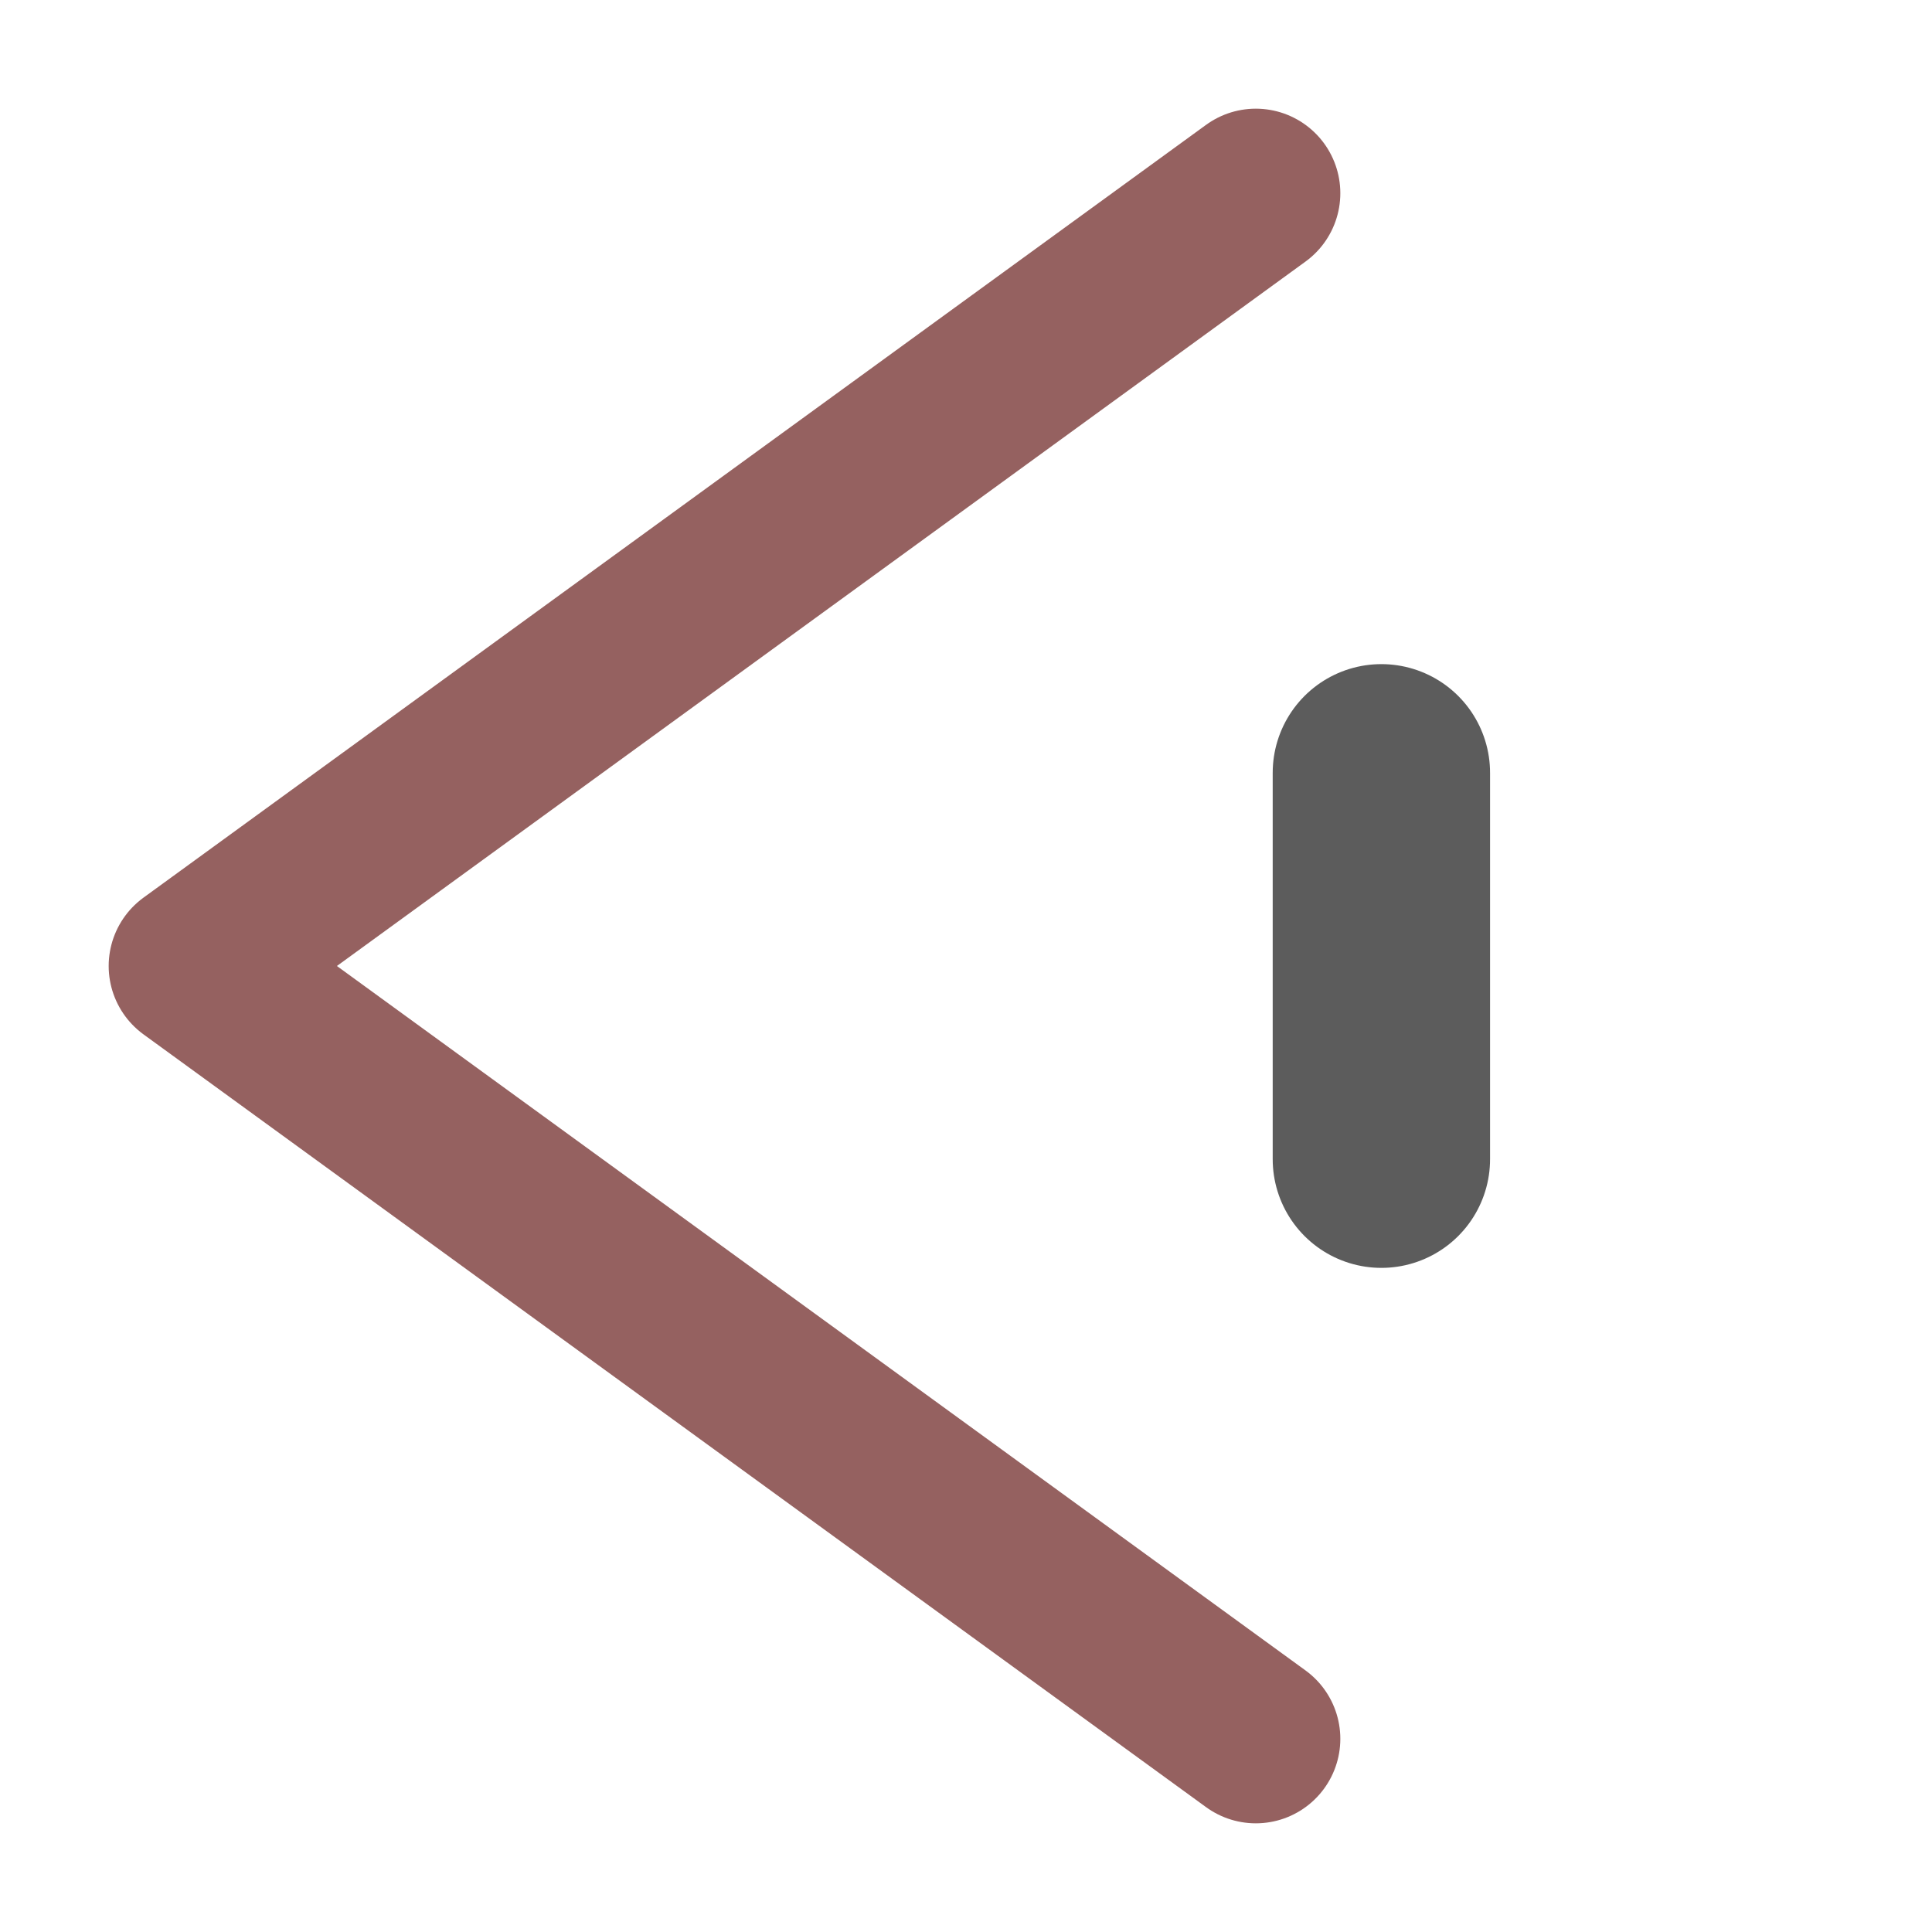
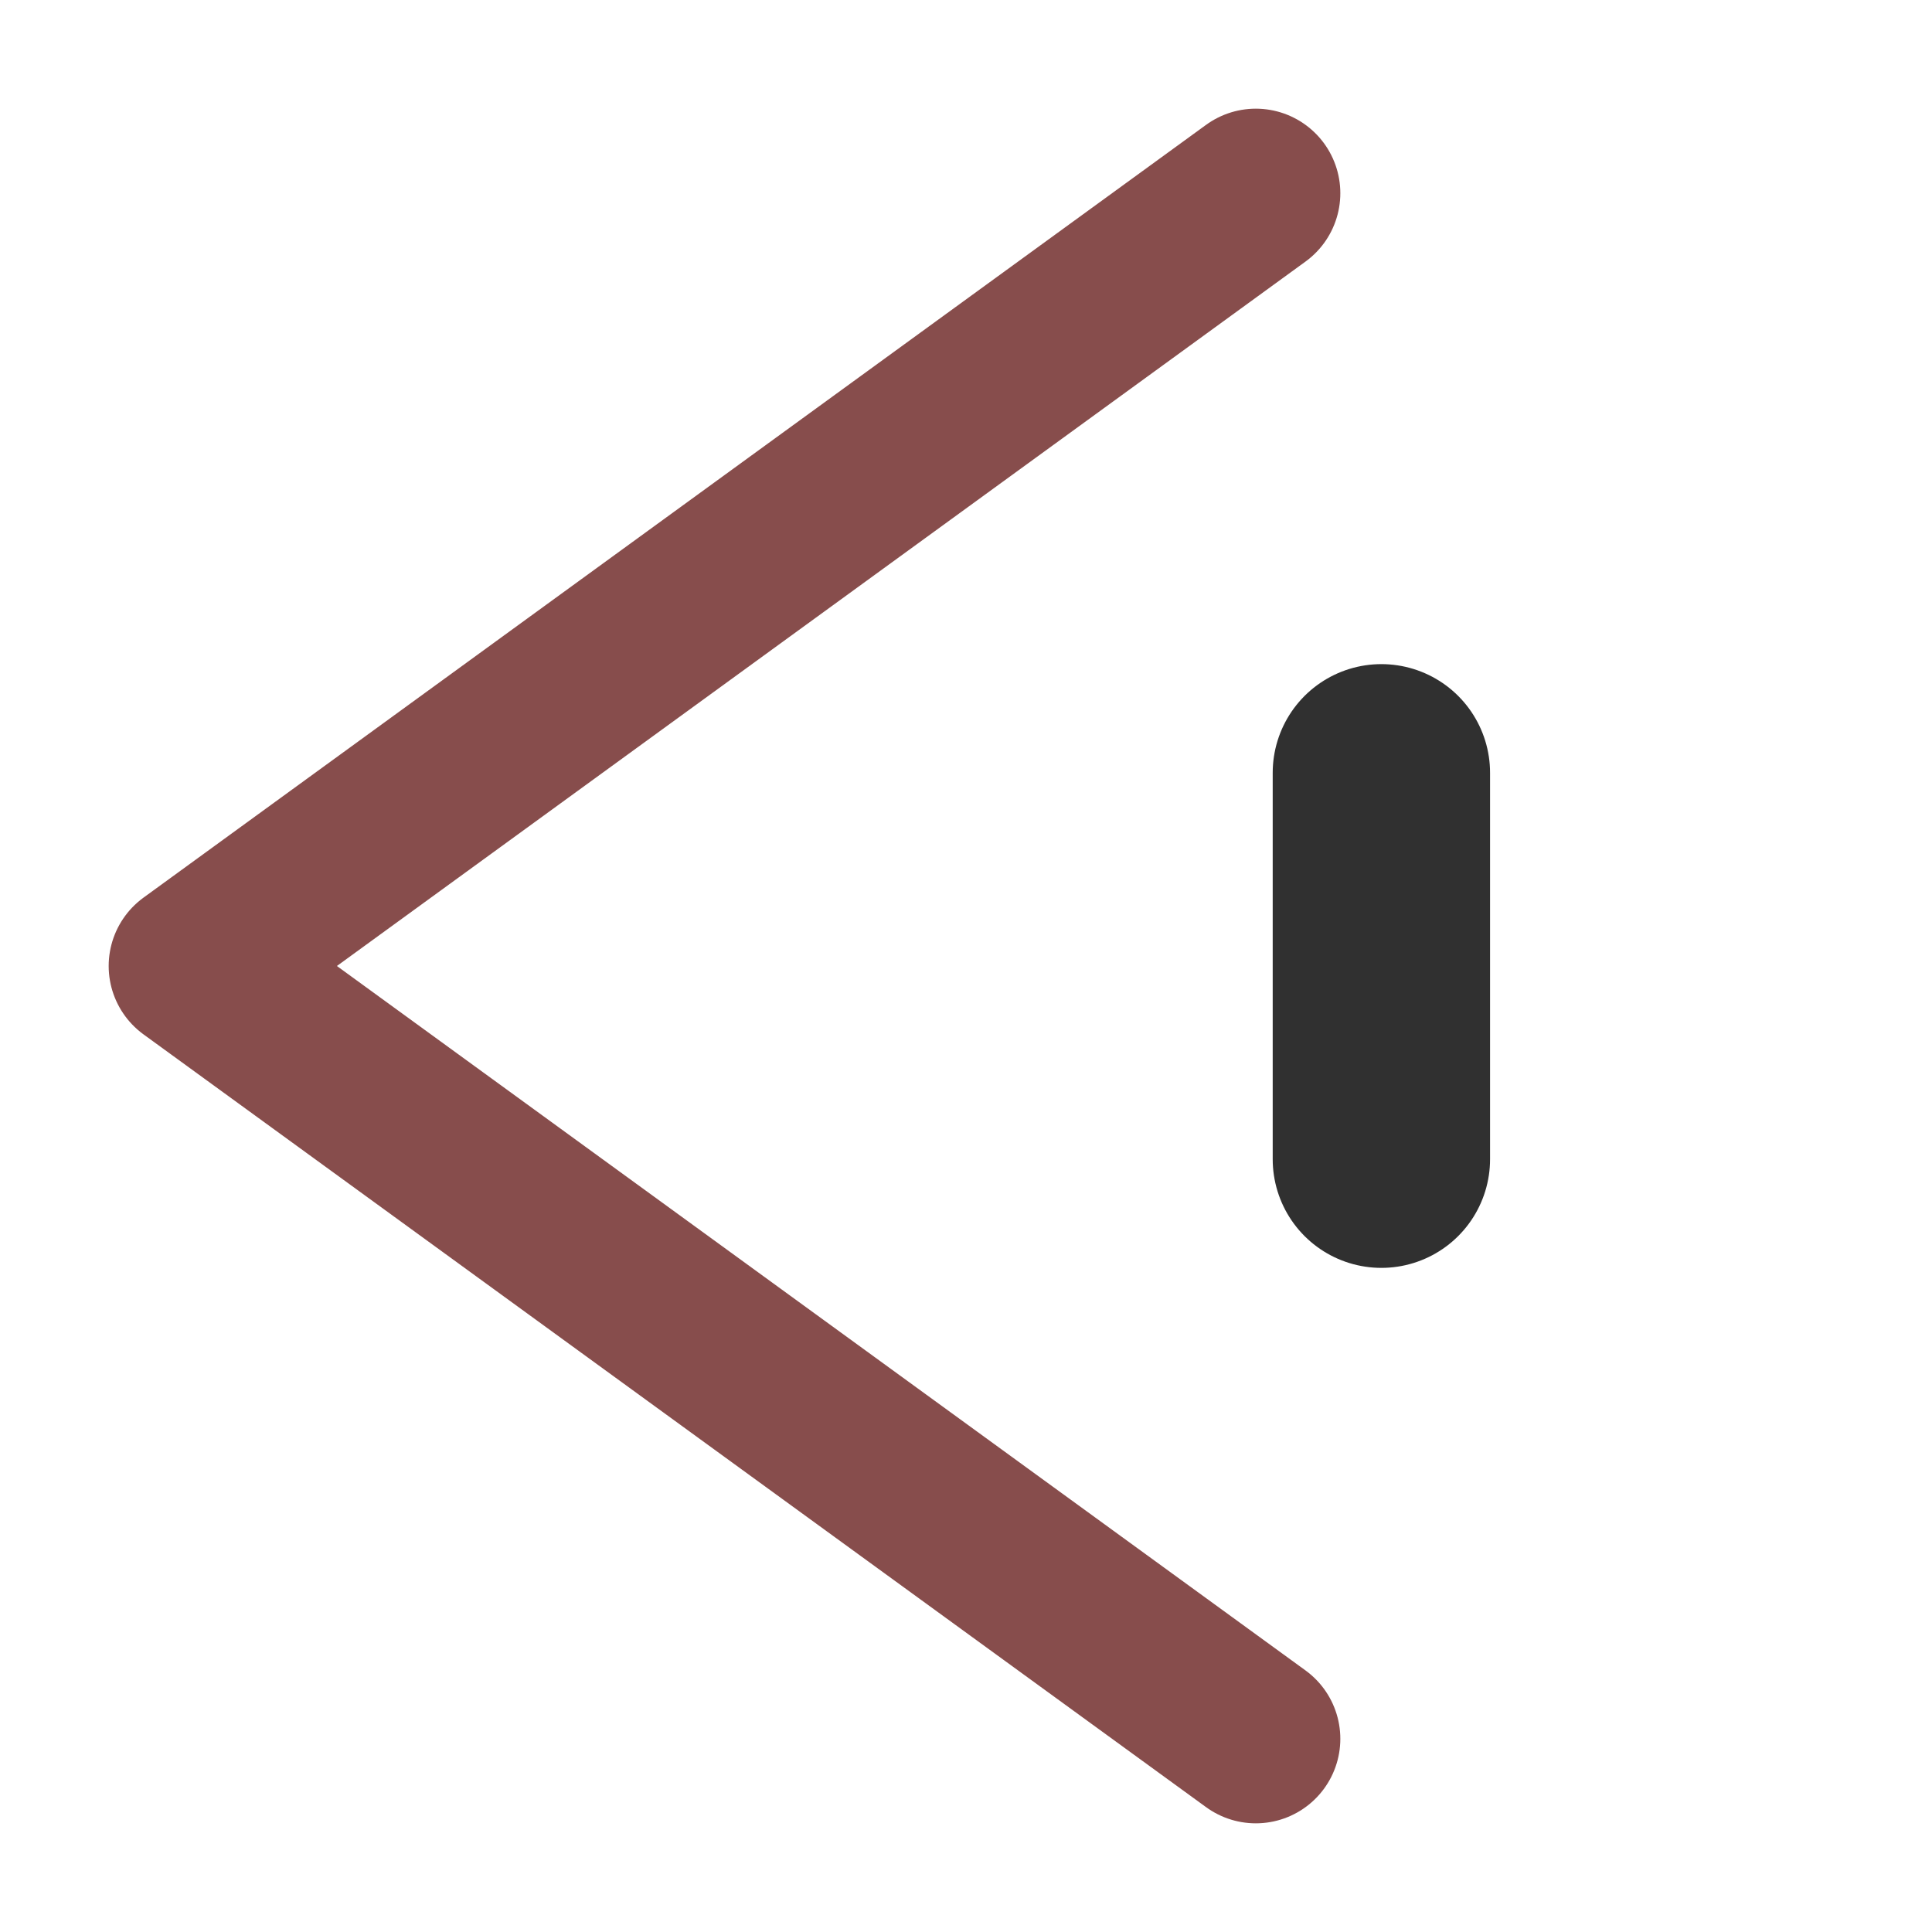
- <svg xmlns="http://www.w3.org/2000/svg" width="24" height="24" viewBox="16 12 40 40" opacity="0.8" aria-hidden="true">
+ <svg xmlns="http://www.w3.org/2000/svg" width="24" height="24" viewBox="16 12 40 40" opacity="0.9" aria-hidden="true">
  <path d="M42 16 L20 32 L42 48" fill="none" stroke="#7A3A38" stroke-width="3.5" stroke-linecap="round" stroke-linejoin="round" />
-   <line x1="44.6" y1="28" x2="44.6" y2="36" stroke="#000000" stroke-opacity="0.8" stroke-width="4.5" stroke-linecap="round" />
+   <line x1="44.6" y1="28" x2="44.6" y2="36" stroke="#000000" stroke-opacity="0.9" stroke-width="4.5" stroke-linecap="round" />
</svg>
